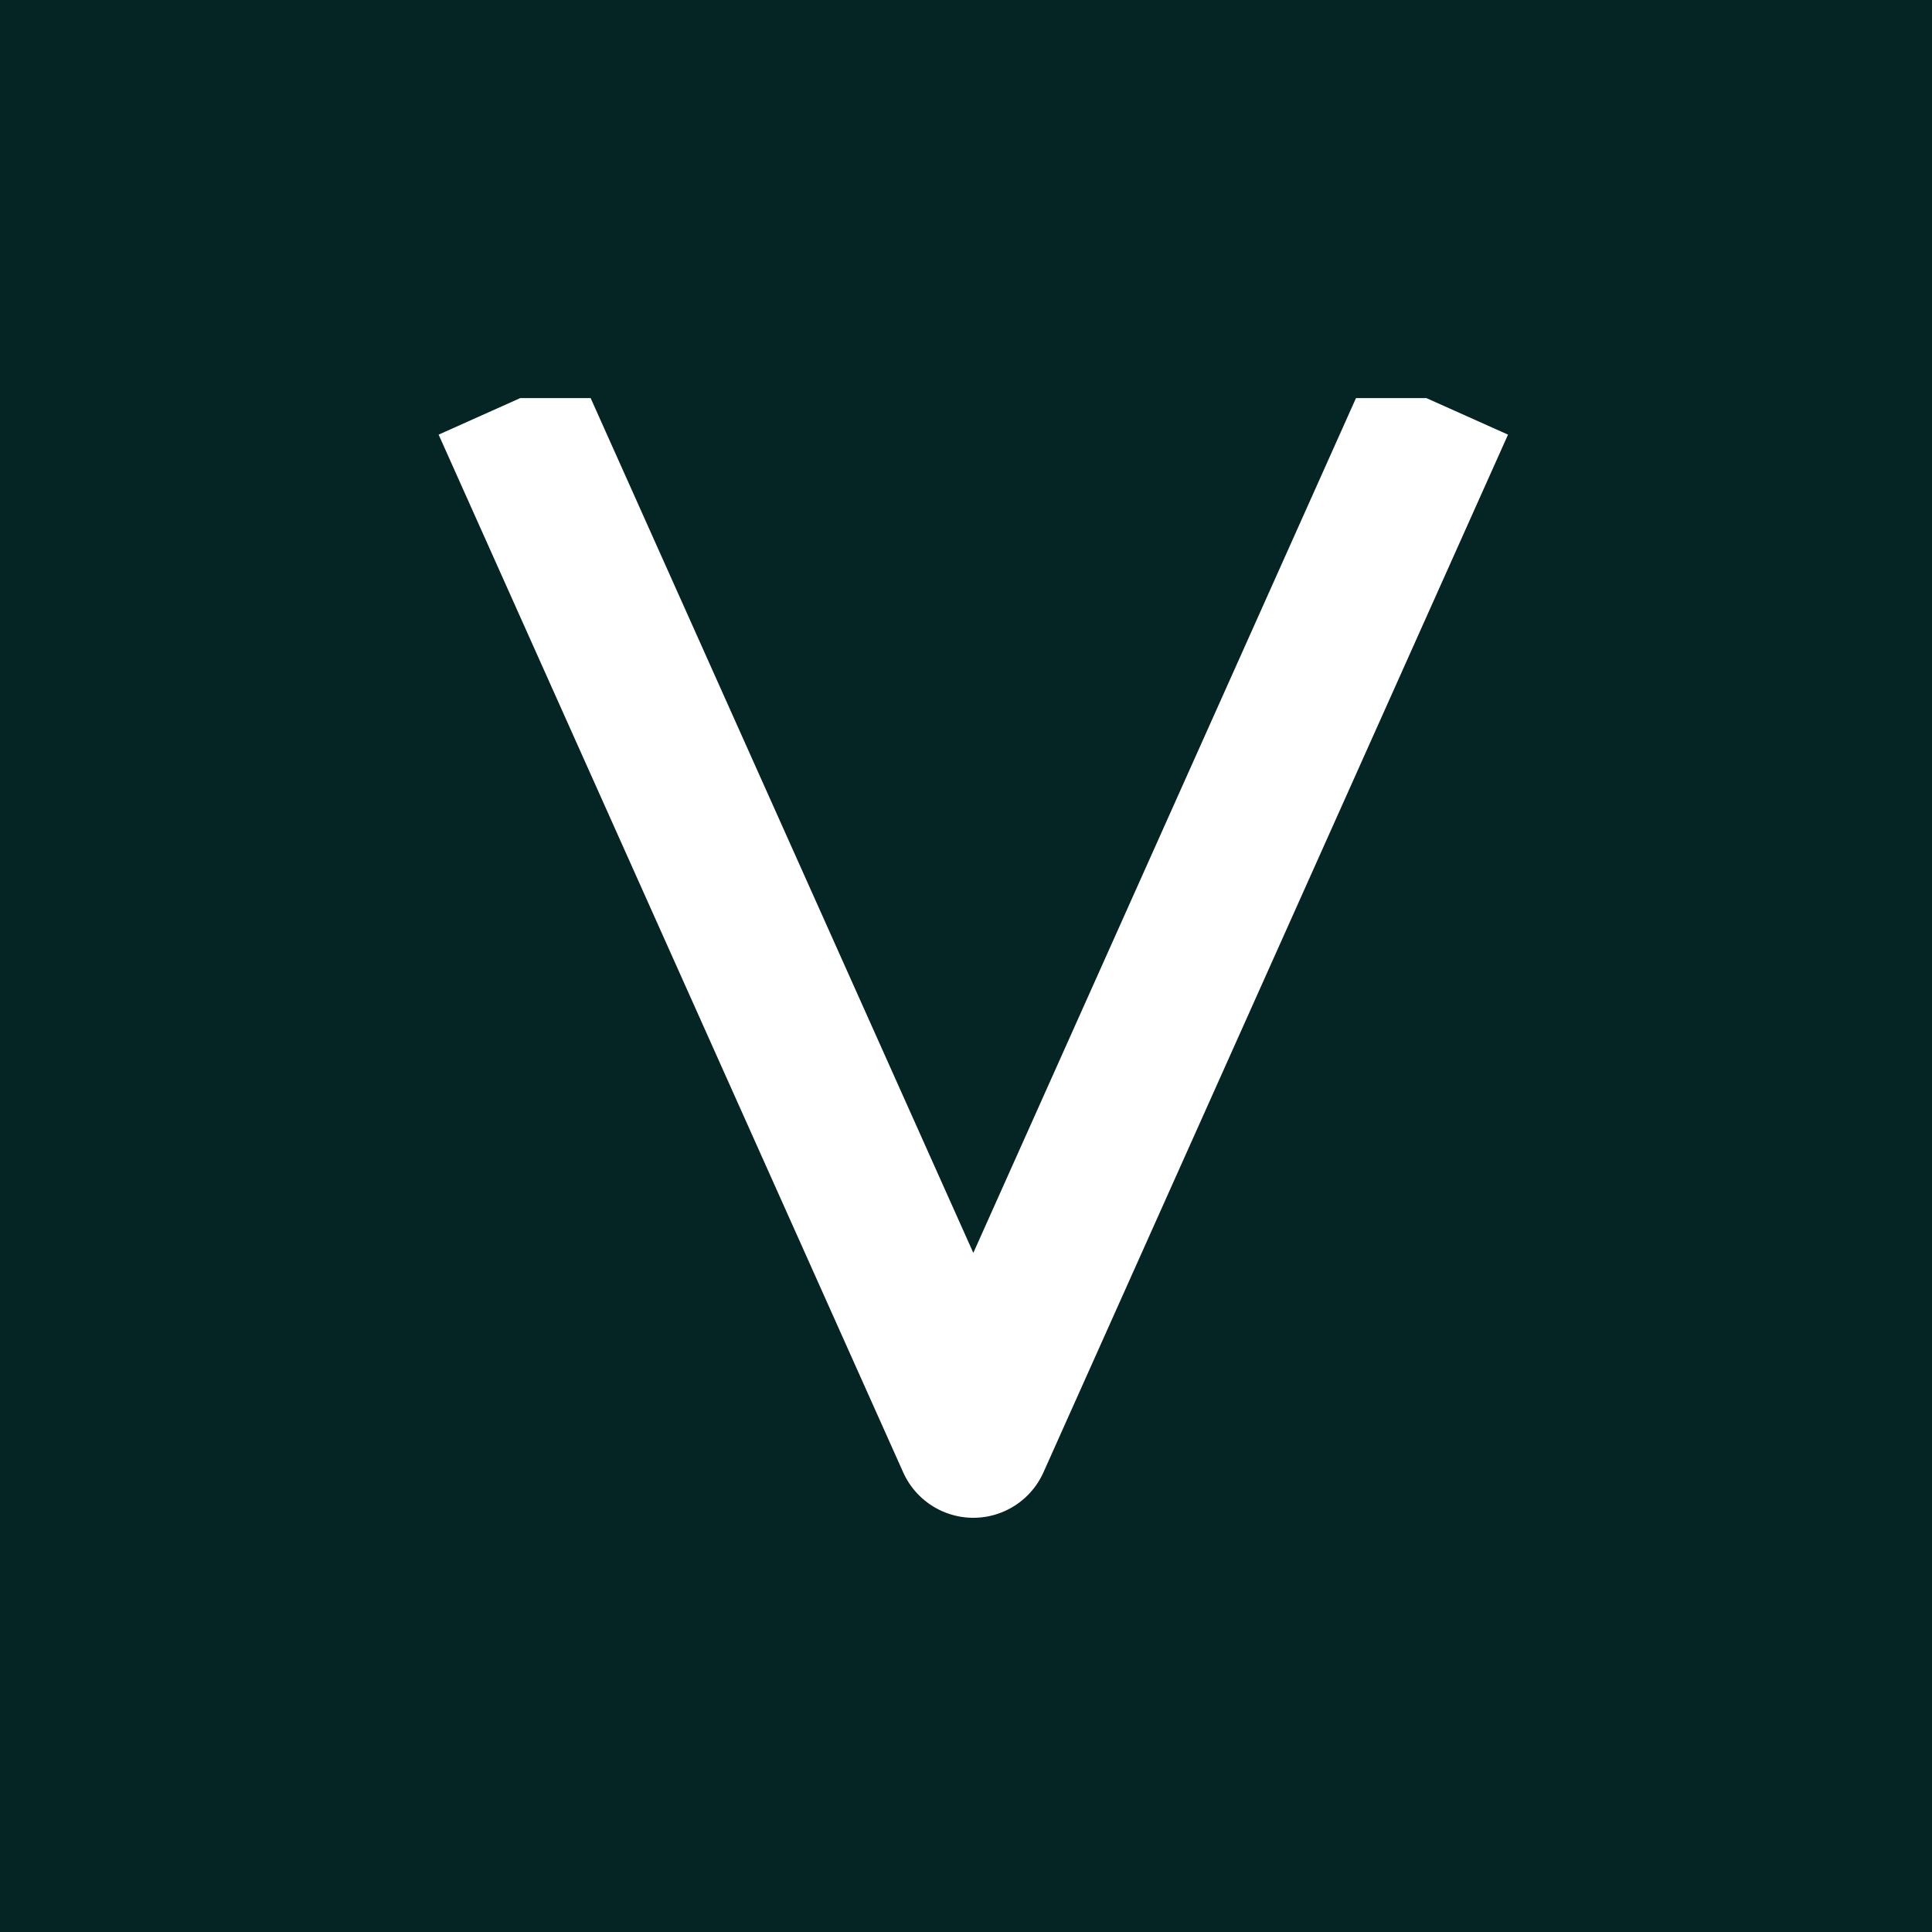
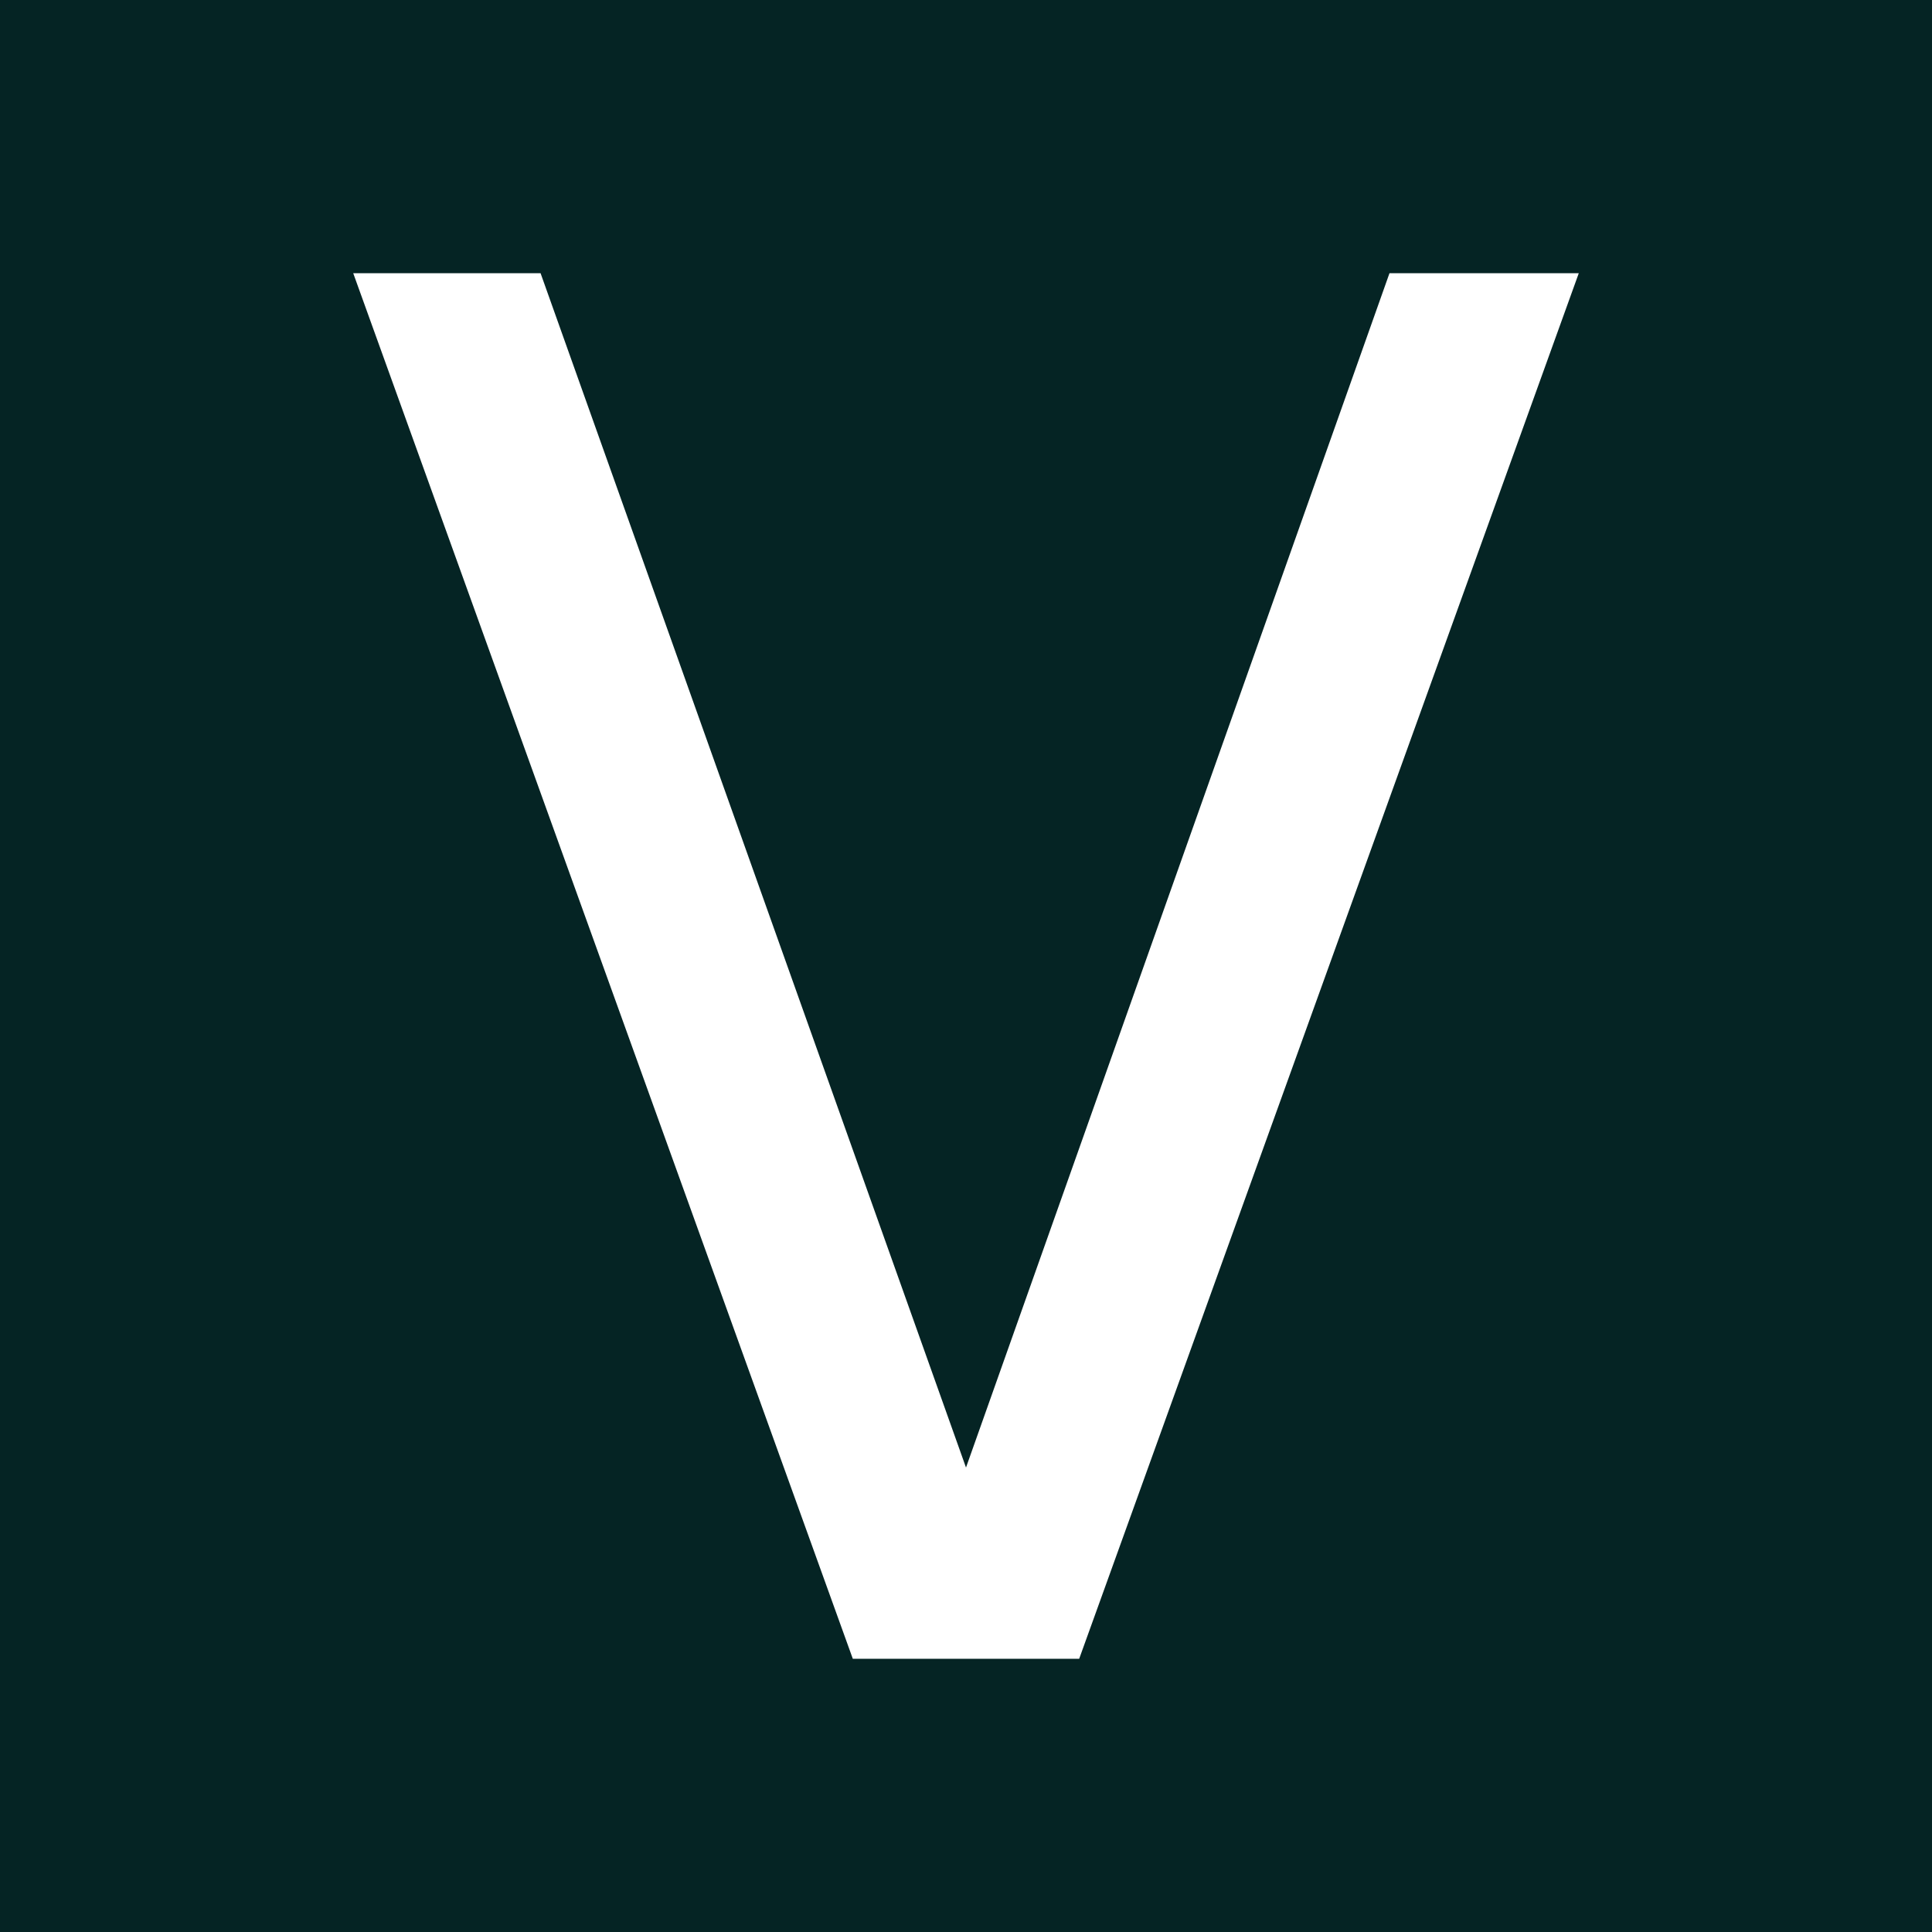
- <svg xmlns="http://www.w3.org/2000/svg" viewBox="95.0 46.0 132 132" role="img" aria-label="Vuebb">
-   <rect x="95.0" y="46.0" width="132" height="132" fill="#052424" />
-   <clipPath id="v-cap">
-     <rect x="90" y="73.2" width="160" height="90" />
-   </clipPath>
-   <polyline points="129.76,73.55 161.50,144.45 193.24,73.55" fill="none" stroke="#ffffff" stroke-width="10.5" stroke-linejoin="round" stroke-linecap="butt" clip-path="url(#v-cap)" />
+ <svg xmlns="http://www.w3.org/2000/svg" viewBox="0 0 990.00 990.00" role="img" aria-label="VUEBB">
+   <rect width="990.00" height="990.00" fill="#052424" />
+   <g fill="#ffffff" transform="translate(160.00 850.00) scale(1 -1)">
+     <path d="M21 710 277 0H393L649 710H552L335 98L117 710Z" />
+   </g>
</svg>
